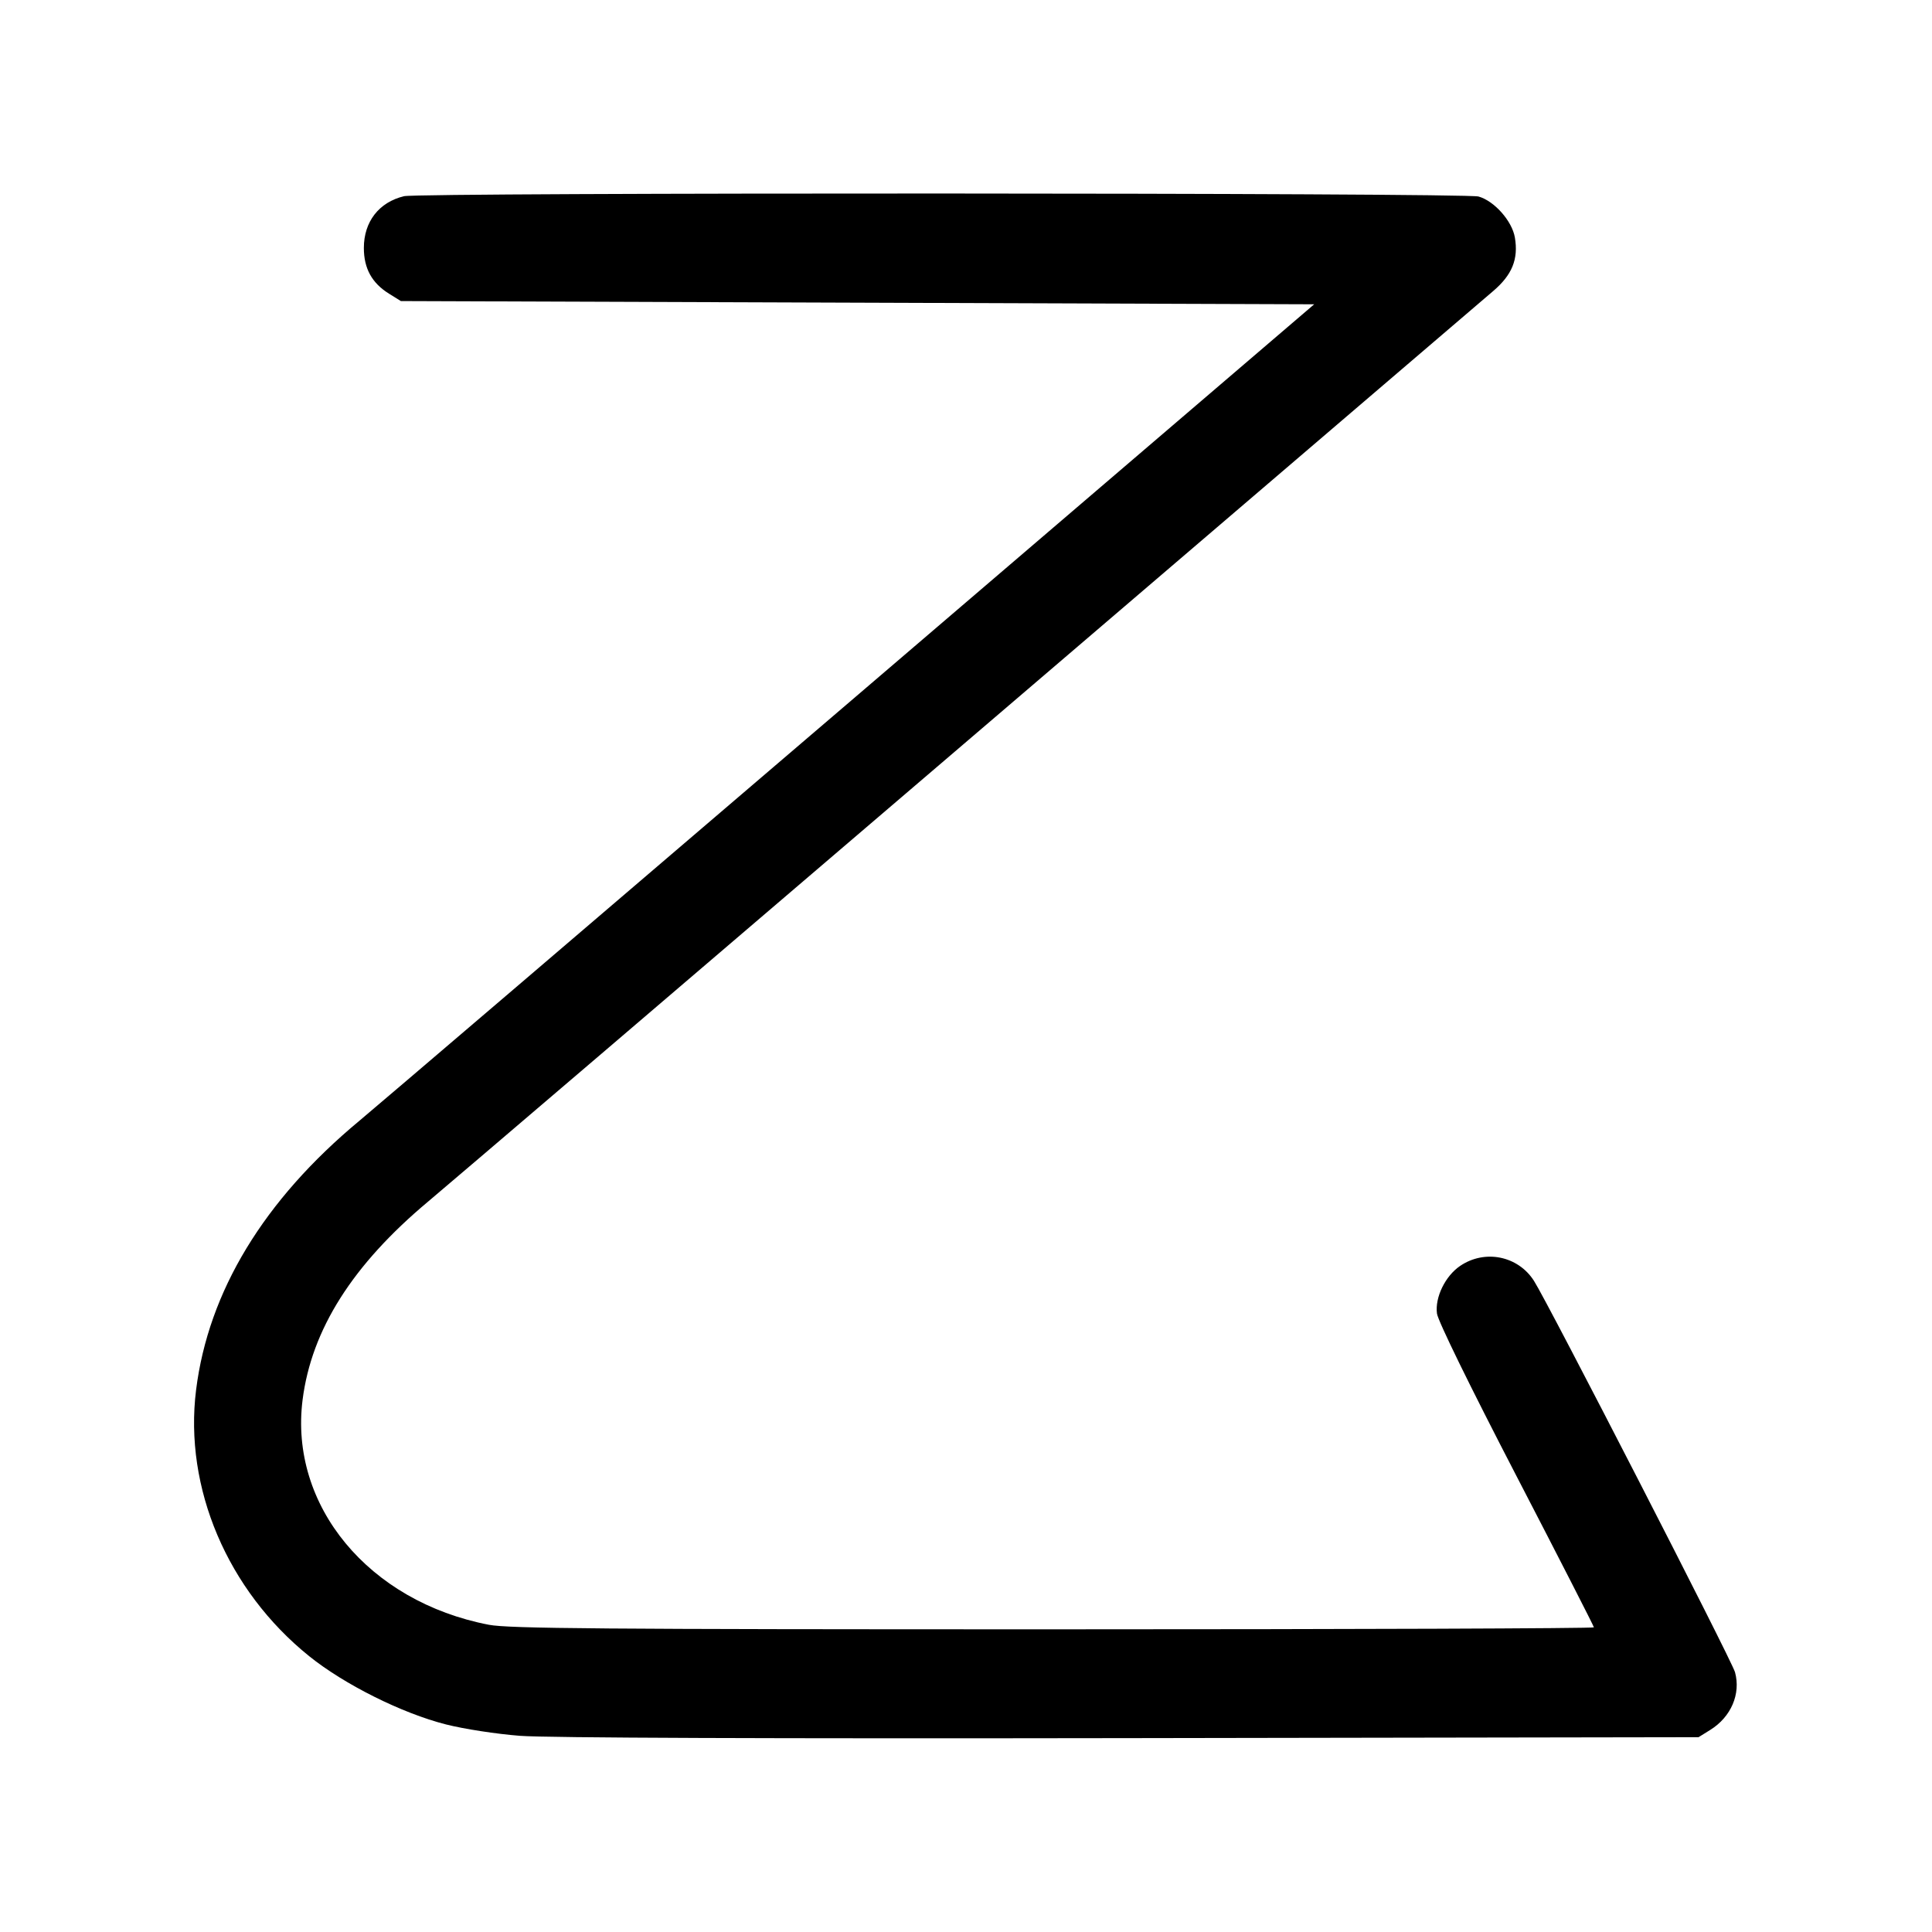
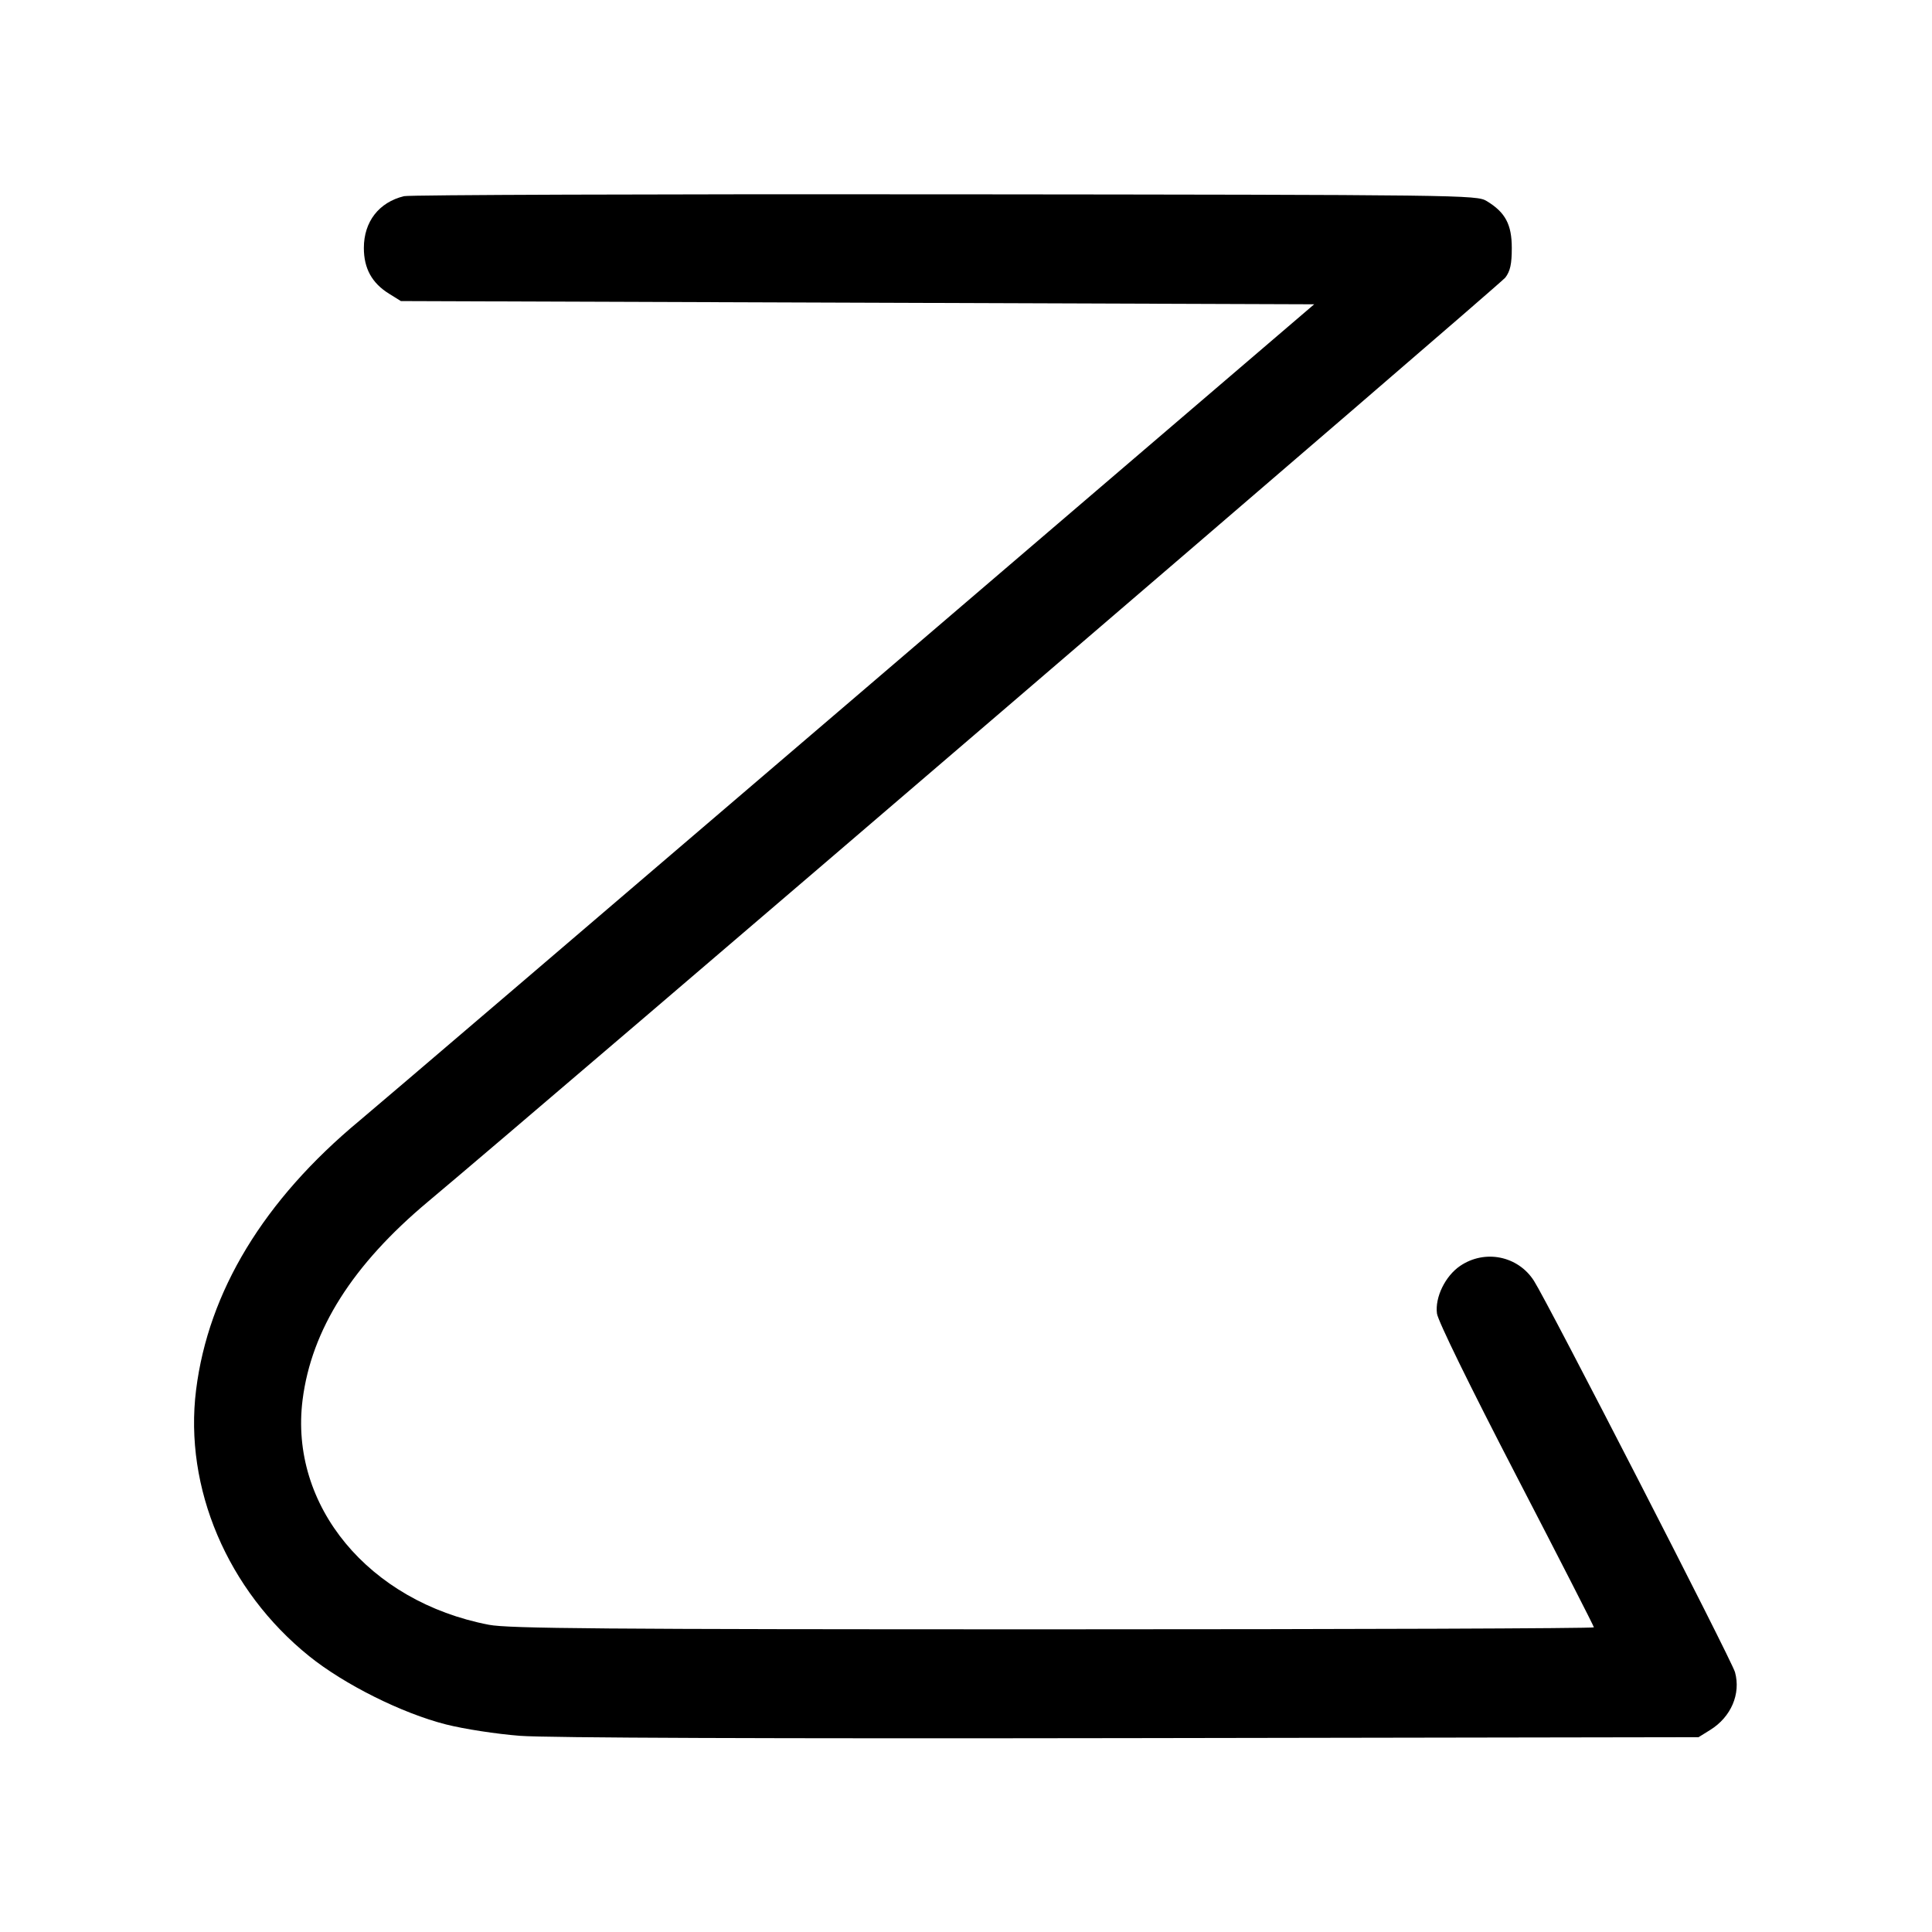
<svg xmlns="http://www.w3.org/2000/svg" width="1000" height="1000" viewBox="0 0 1000 1000" version="1.1" id="svg5">
-   <path d="M209.132 101.549 C 196.156 104.661,188.333 114.734,188.333 128.333 C 188.333 138.933,192.490 146.500,201.334 151.999 L 207.500 155.833 443.861 156.667 L 680.221 157.500 440.711 362.500 C 308.980 475.250,194.367 573.173,186.017 580.108 C 136.563 621.172,107.848 668.509,101.491 719.451 C 95.170 770.096,117.700 823.134,160.010 857.216 C 178.232 871.894,208.079 886.789,230.833 892.561 C 240.202 894.937,256.988 897.521,269.167 898.460 C 282.864 899.518,399.034 899.955,585.000 899.650 L 879.167 899.167 885.244 895.387 C 896.011 888.692,901.129 876.727,898.028 865.498 C 896.351 859.423,801.315 674.433,793.972 662.950 C 785.709 650.027,768.582 646.557,755.791 655.214 C 748.047 660.455,742.654 671.540,743.776 679.907 C 744.286 683.708,760.740 717.334,784.814 763.773 C 806.916 806.409,825.000 841.753,825.000 842.313 C 825.000 842.874,699.066 843.333,545.147 843.333 C 311.320 843.333,263.282 842.947,253.063 840.985 C 190.841 829.038,149.672 779.338,156.617 724.557 C 161.224 688.220,182.481 654.649,221.602 621.922 C 232.179 613.073,358.583 505.088,502.500 381.954 C 646.417 258.820,768.082 154.734,772.867 150.651 C 782.692 142.267,785.991 134.134,784.102 122.952 C 782.653 114.376,773.428 103.980,765.253 101.709 C 758.197 99.749,217.285 99.593,209.132 101.549 " stroke="none" fill-rule="evenodd" fill="black" />
+   <path d="M209.132 101.536 C 196.137 104.685,188.333 114.739,188.333 128.333 C 188.333 138.933,192.490 146.500,201.334 151.999 L 207.500 155.833 443.861 156.667 L 680.221 157.500 440.711 362.500 C 308.980 475.250,194.367 573.173,186.017 580.108 C 136.563 621.172,107.848 668.509,101.491 719.451 C 95.170 770.096,117.700 823.134,160.010 857.216 C 178.232 871.894,208.079 886.789,230.833 892.561 C 240.202 894.937,256.988 897.521,269.167 898.460 C 282.864 899.518,399.034 899.955,585.000 899.650 L 879.167 899.167 885.244 895.387 C 896.011 888.692,901.129 876.727,898.028 865.498 C 896.351 859.423,801.315 674.433,793.972 662.950 C 785.709 650.027,768.582 646.557,755.791 655.214 C 748.047 660.455,742.654 671.540,743.776 679.907 C 744.286 683.708,760.740 717.334,784.814 763.773 C 806.916 806.409,825.000 841.753,825.000 842.313 C 825.000 842.874,699.066 843.333,545.147 843.333 C 311.320 843.333,263.282 842.947,253.063 840.985 C 190.841 829.038,149.672 779.338,156.617 724.557 C 161.224 688.220,182.481 654.647,221.602 621.922 C 282.916 570.631,776.396 147.342,779.167 143.664 C 781.707 140.291,782.500 136.651,782.500 128.369 C 782.500 116.160,779.151 109.900,769.499 104.059 C 764.288 100.907,757.926 100.827,489.167 100.575 C 337.917 100.433,211.901 100.866,209.132 101.536 " stroke="none" fill-rule="evenodd" fill="black" />
</svg>
